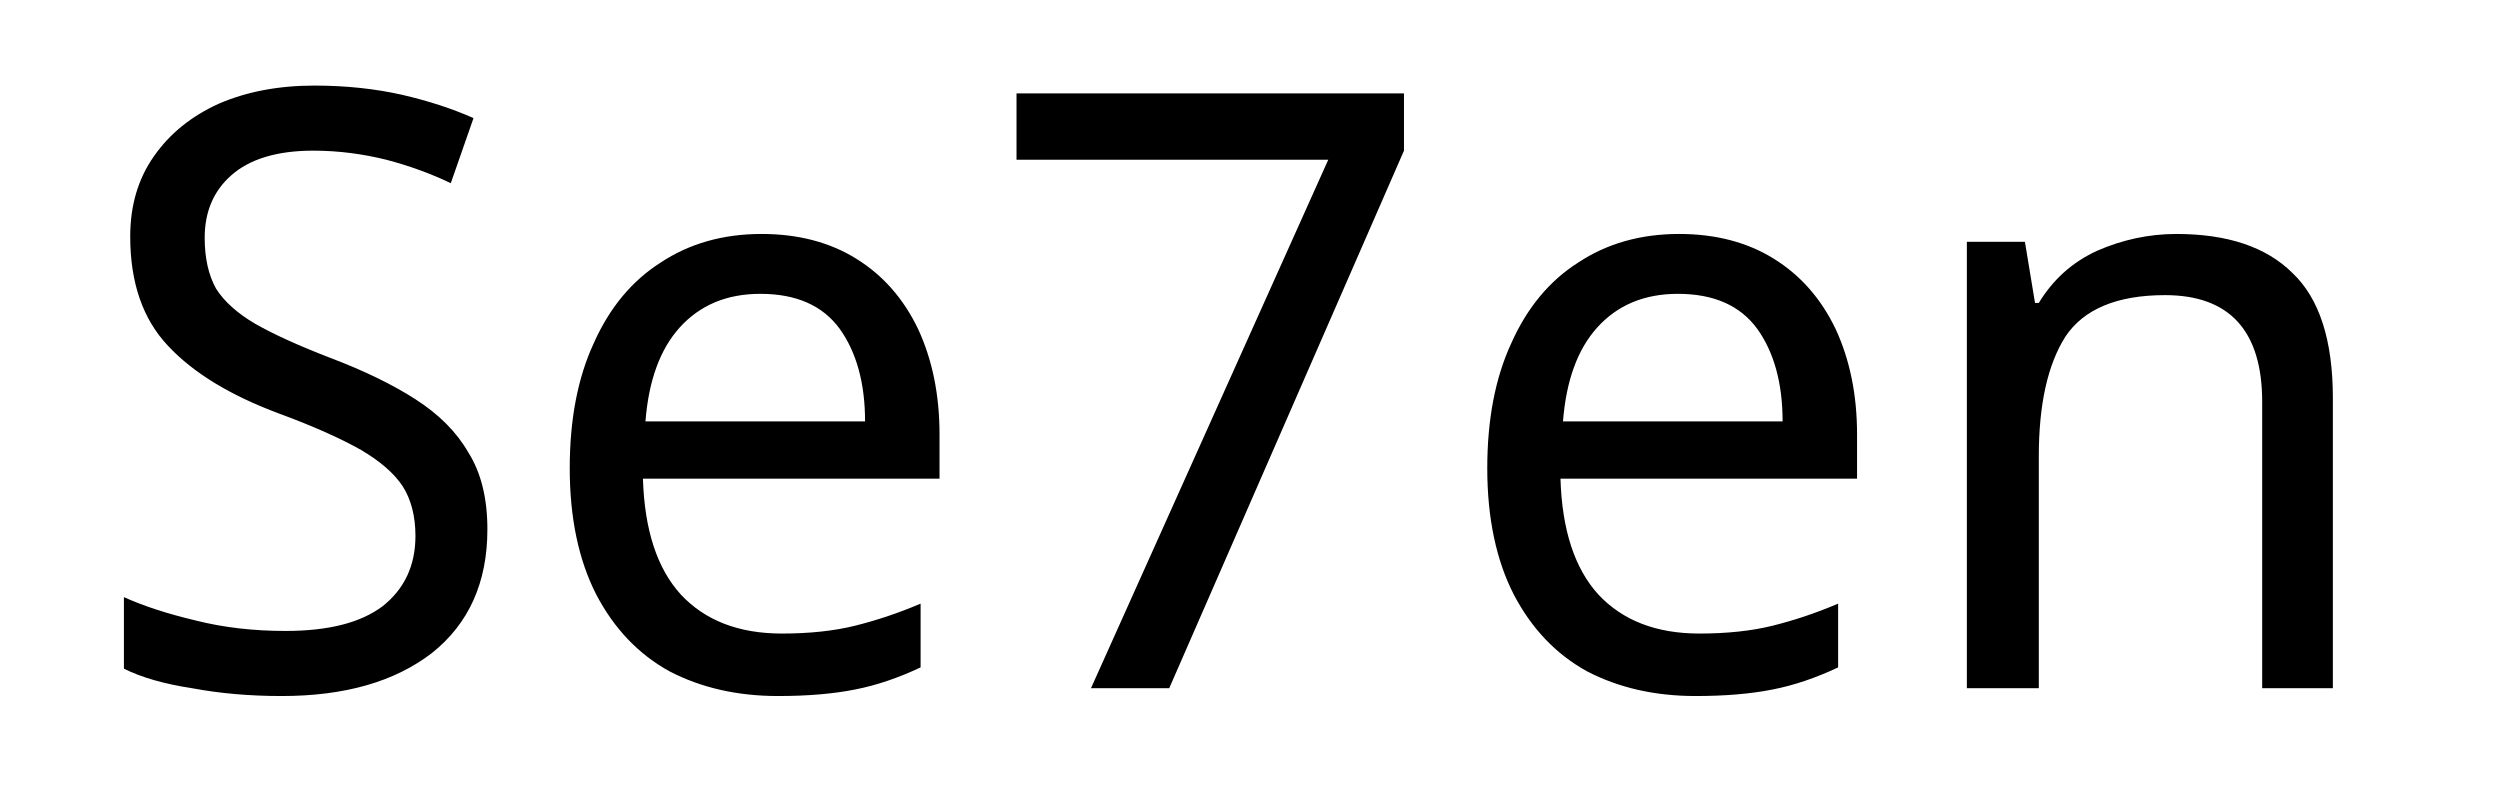
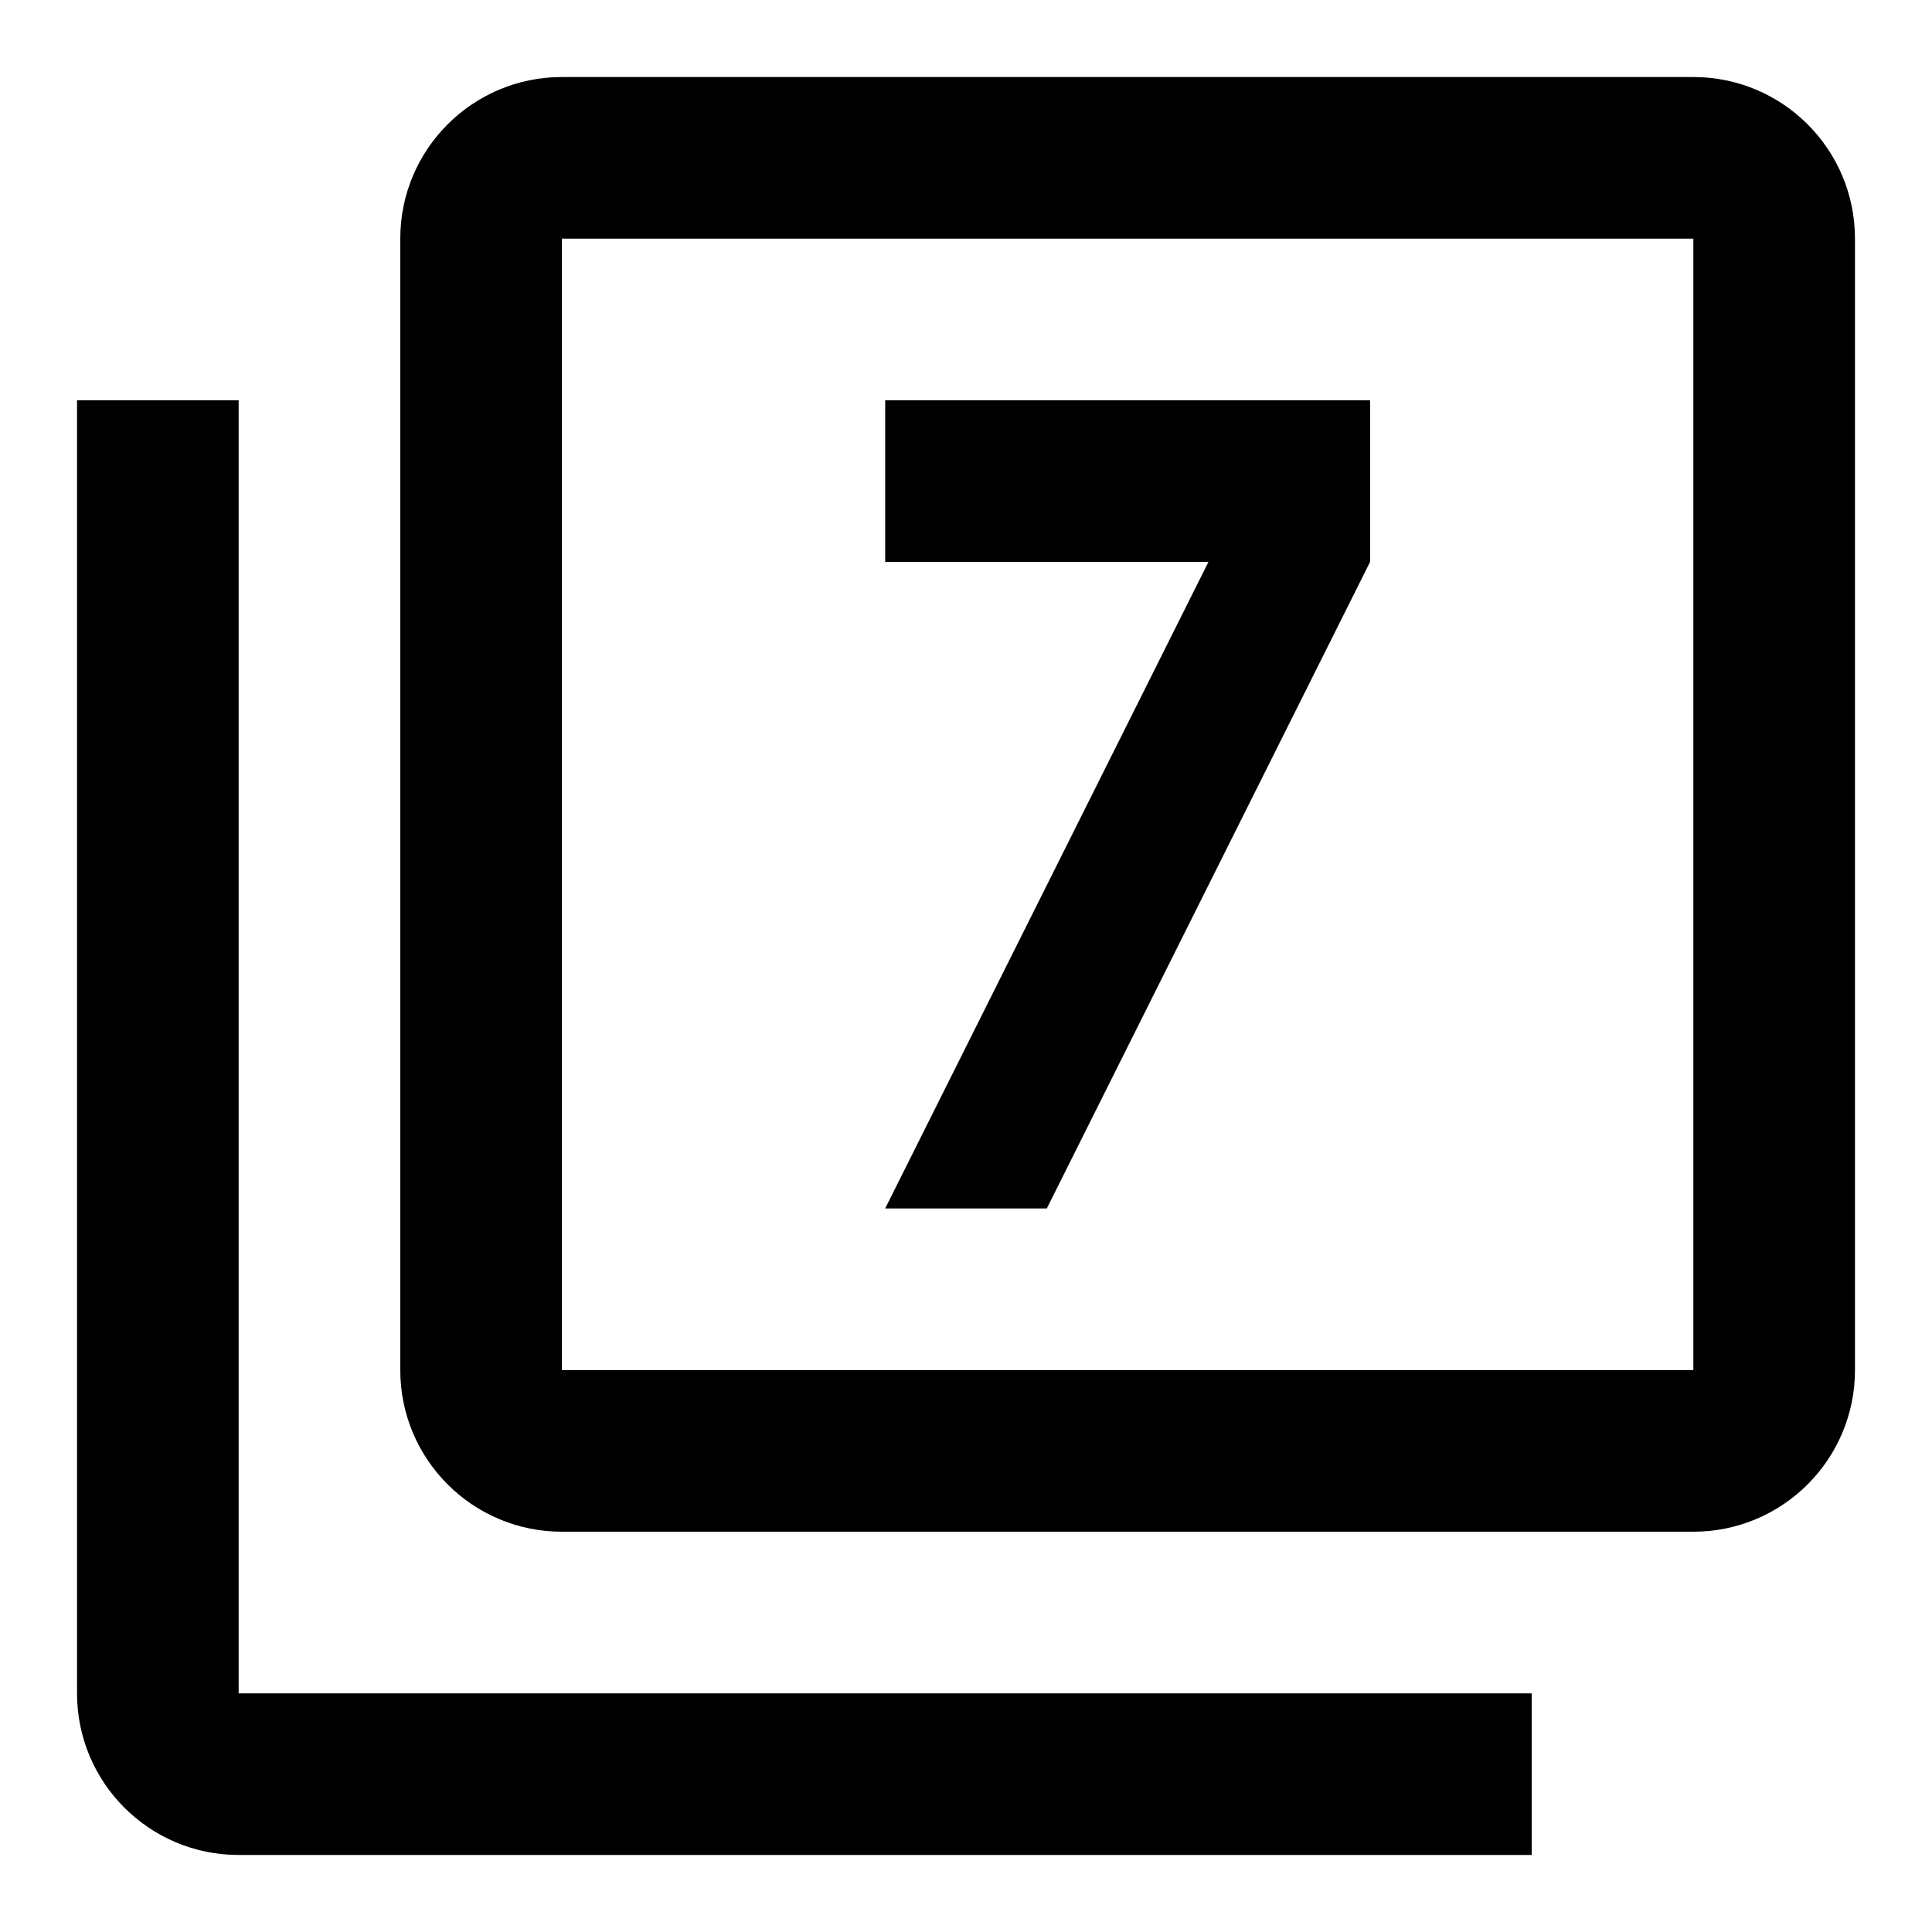
- <svg xmlns="http://www.w3.org/2000/svg" width="47" height="15" class="logo">
-   <defs>
-     <filter height="200%" width="200%" y="-50%" x="-50%" id="svg_2_blur">
-       <feGaussianBlur stdDeviation="0" in="SourceGraphic" />
-     </filter>
-   </defs>
+ <svg xmlns="http://www.w3.org/2000/svg" width="510" height="510">
  <g>
-     <rect fill="none" id="canvas_background" height="402" width="582" y="-1" x="-1" />
+     <rect fill="none" id="canvas_background" height="512" width="512" y="-1" x="-1" />
  </g>
  <g>
-     <g id="logo">
-       <text filter="url(#svg_2_blur)" font-weight="normal" font-style="normal" stroke="null" transform="matrix(1.518532,0,0,1.566084,0.1051223,-2.092263) " xml:space="preserve" text-anchor="start" font-family="Oswald, sans-serif" font-size="10" id="svg_2" y="9.595" x="0.949" fill-opacity="null" stroke-opacity="null" stroke-width="0" fill="#000000">Se7en</text>
+     <g id="svg_1">
+       <g id="svg_2">
+         <g id="svg_3">
+           <polygon id="svg_4" points="276.333,319 361.666,148.333 361.666,105.666 233.666,105.666 233.666,148.333 319,148.333 233.666,319 " />
+           <path id="svg_5" d="m63,105.666l-42.667,0l0,341.333c0,23.573 19.093,42.667 42.667,42.667l341.333,0l0,-42.667l-341.333,0l0,-341.333z" />
+           <path id="svg_6" d="m447,20.333l-298.667,0c-23.573,0 -42.667,19.093 -42.667,42.667l0,298.667c0,23.573 19.094,42.666 42.667,42.666l298.667,0c23.573,0 42.667,-19.093 42.667,-42.667l0,-298.666c-0.001,-23.574 -19.094,-42.667 -42.667,-42.667zm0,341.333l-298.667,0l0,-298.666l298.667,0l0,298.666z" />
+         </g>
+       </g>
    </g>
+     <g id="svg_7" />
+     <g id="svg_8" />
+     <g id="svg_9" />
+     <g id="svg_10" />
+     <g id="svg_11" />
+     <g id="svg_12" />
+     <g id="svg_13" />
+     <g id="svg_14" />
+     <g id="svg_15" />
+     <g id="svg_16" />
+     <g id="svg_17" />
+     <g id="svg_18" />
+     <g id="svg_19" />
+     <g id="svg_20" />
+     <g id="svg_21" />
  </g>
</svg>
